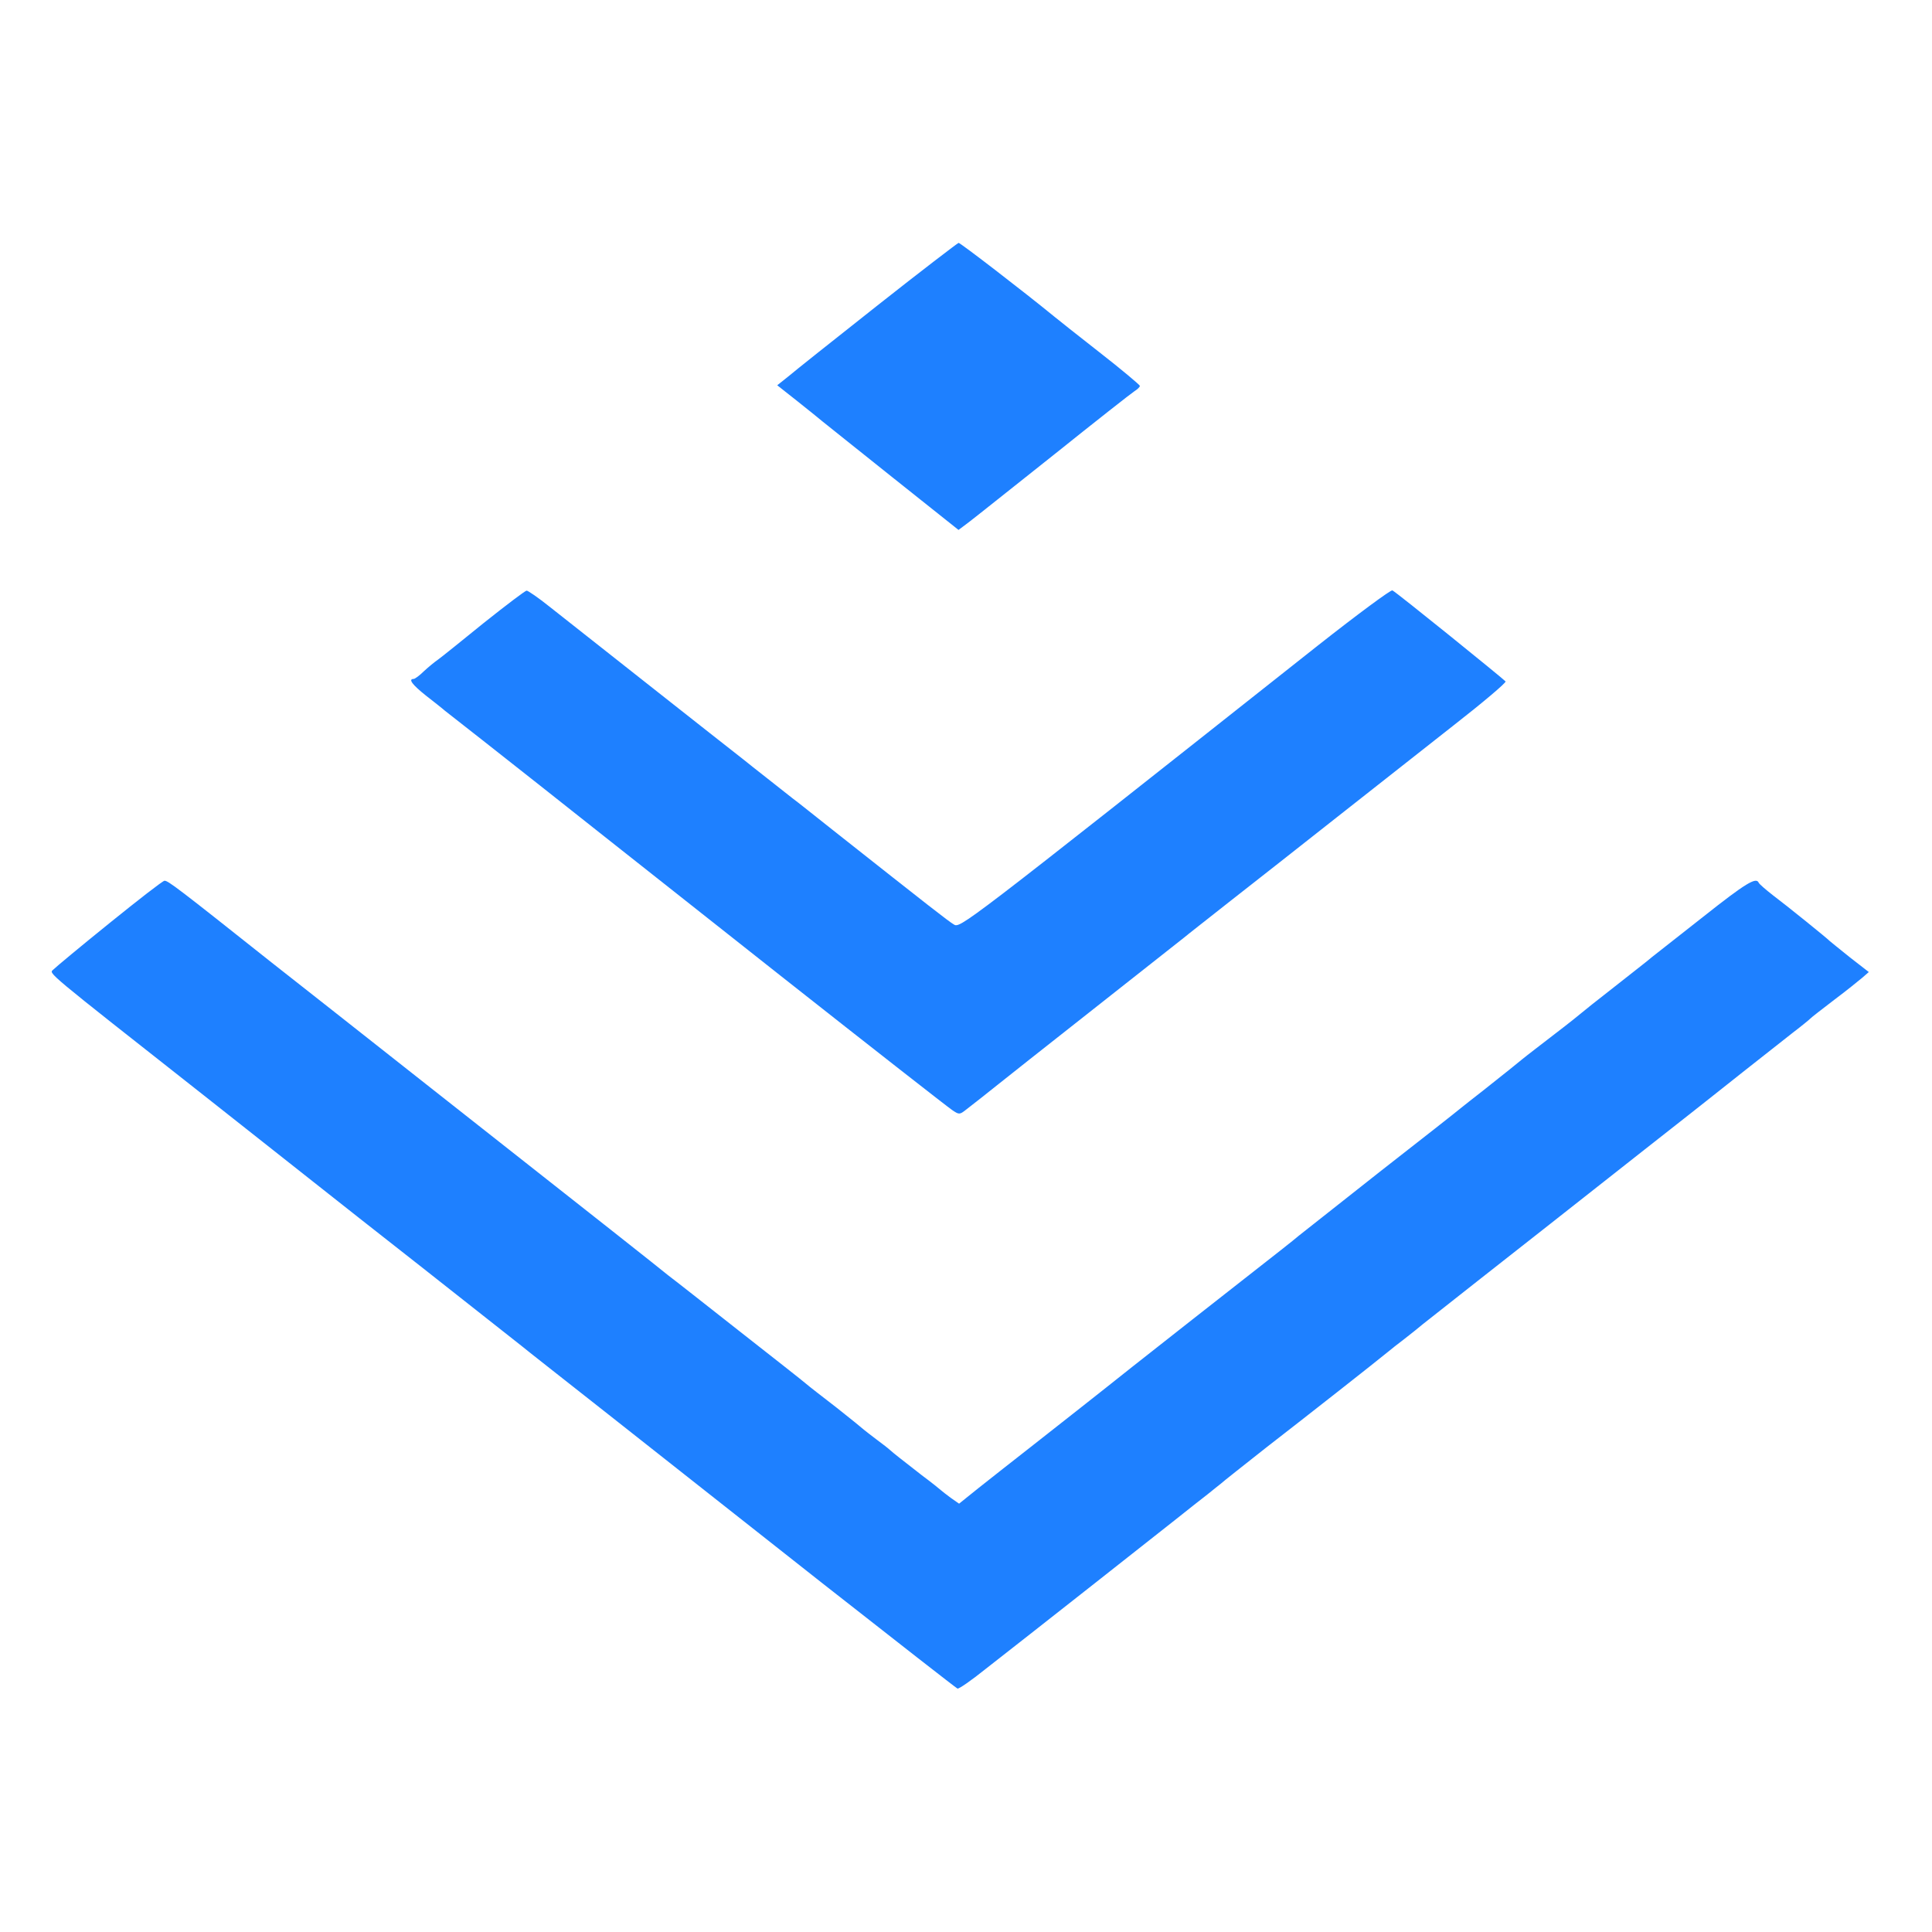
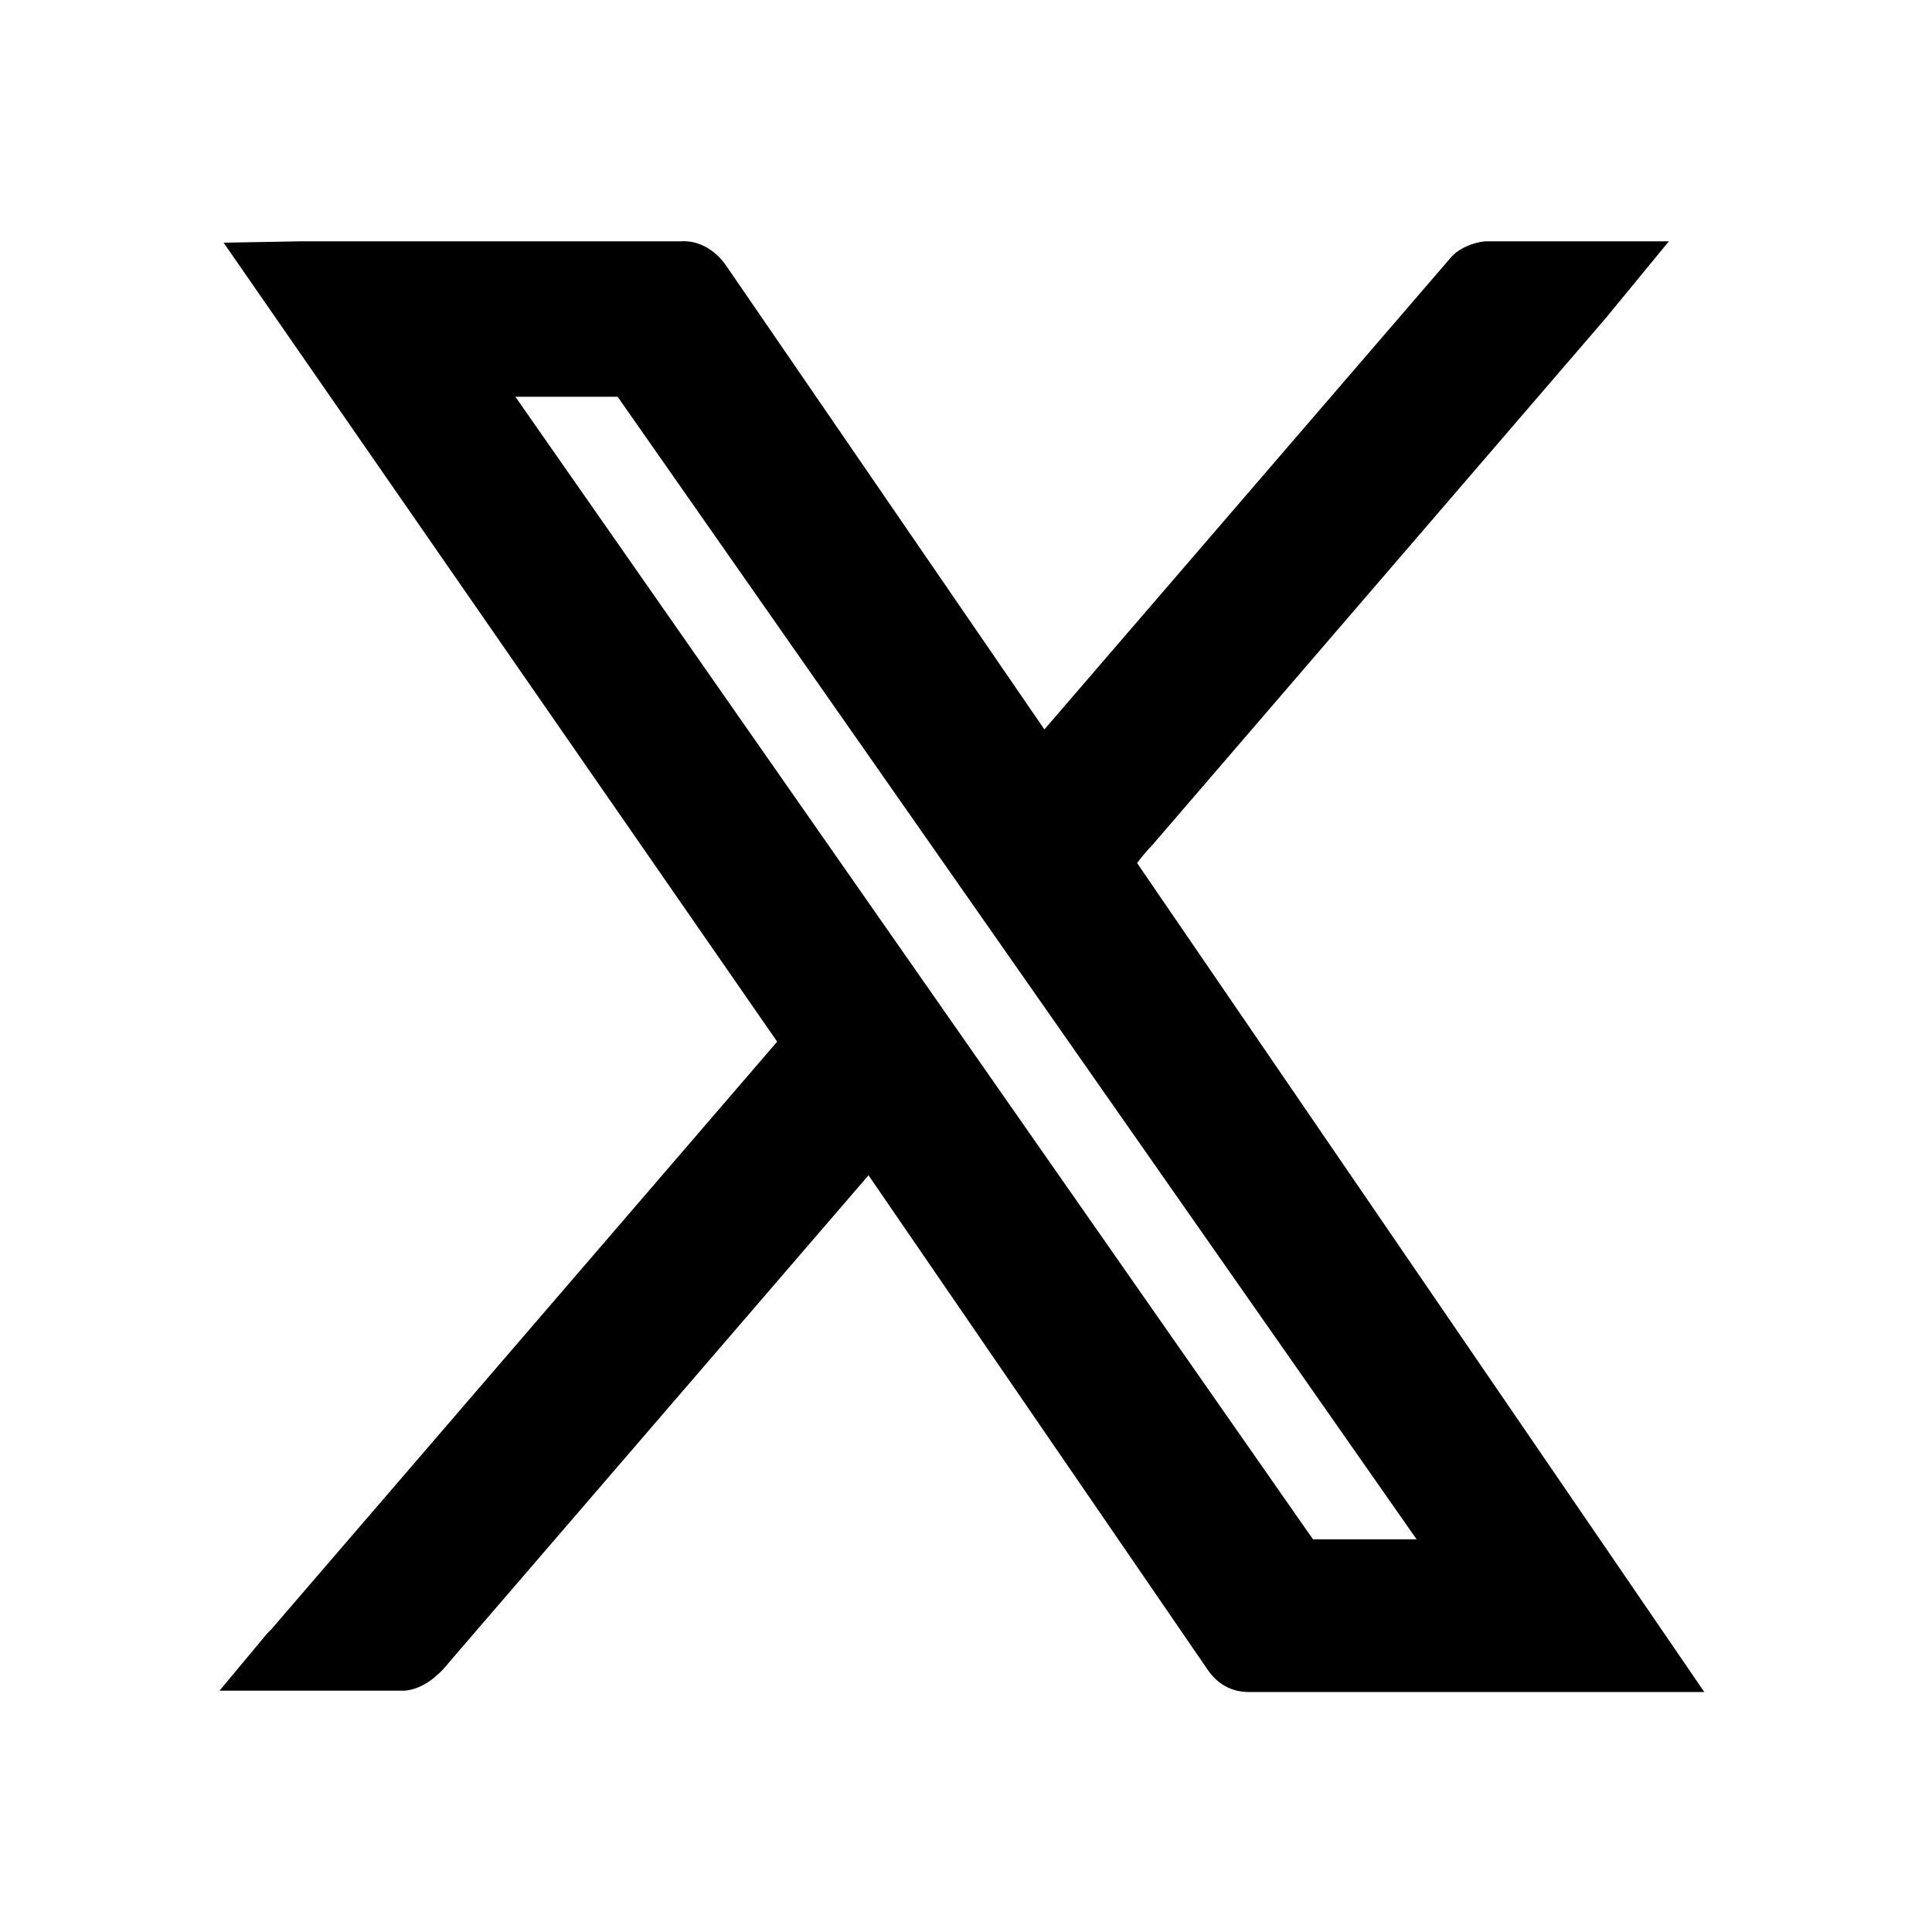
- <svg xmlns="http://www.w3.org/2000/svg" viewBox="0 0 24 24" fill="none">
-   <path d="M10.903 3.792C10.365 4.217 9.864 4.615 9.792 4.677L9.655 4.786L9.912 4.989C10.053 5.102 10.19 5.211 10.217 5.235C10.245 5.259 10.639 5.571 11.088 5.931L11.907 6.583L12.031 6.49C12.099 6.439 12.576 6.058 13.094 5.647C13.608 5.235 14.061 4.879 14.095 4.858C14.133 4.834 14.16 4.807 14.16 4.793C14.16 4.783 13.934 4.591 13.656 4.375C13.375 4.155 13.125 3.957 13.097 3.933C12.723 3.627 11.931 3.017 11.908 3.017C11.894 3.021 11.441 3.367 10.903 3.792ZM16.371 8.019C11.894 11.561 11.928 11.534 11.846 11.482C11.774 11.438 11.575 11.283 10.344 10.31C10.131 10.142 9.909 9.963 9.843 9.915C9.778 9.864 9.638 9.754 9.531 9.669C9.422 9.583 9.281 9.473 9.219 9.422C8.911 9.182 7.553 8.109 6.826 7.536C6.689 7.426 6.559 7.337 6.542 7.337C6.525 7.337 6.285 7.519 6.01 7.738C5.736 7.961 5.479 8.167 5.441 8.194C5.4 8.222 5.321 8.287 5.266 8.338C5.211 8.393 5.153 8.434 5.139 8.434C5.067 8.434 5.122 8.506 5.29 8.64C5.386 8.715 5.496 8.801 5.527 8.829C5.558 8.853 5.767 9.017 5.99 9.192C6.213 9.367 6.535 9.621 6.703 9.754C7.155 10.111 7.45 10.347 9.699 12.123C10.821 13.008 11.781 13.759 11.829 13.79C11.914 13.848 11.921 13.848 12.003 13.783C12.13 13.685 12.256 13.585 12.381 13.485C12.542 13.358 12.727 13.21 12.792 13.159C13.498 12.603 14.667 11.681 14.709 11.647C14.736 11.623 15 11.417 15.291 11.187C15.583 10.958 16.179 10.491 16.611 10.149C17.047 9.806 17.695 9.295 18.058 9.01C18.422 8.726 18.71 8.482 18.703 8.465C18.682 8.438 17.352 7.361 17.297 7.334C17.28 7.323 16.862 7.632 16.371 8.019Z" fill="#1E80FF" />
-   <path d="M1.358 11.469C1.001 11.757 0.689 12.017 0.662 12.045C0.607 12.096 0.535 12.034 2.537 13.611C3.315 14.225 3.302 14.215 3.888 14.678C4.131 14.87 4.738 15.35 5.242 15.744C6.137 16.45 6.295 16.574 6.477 16.718C6.525 16.759 7.015 17.143 7.563 17.575C8.109 18.007 9.302 18.946 10.21 19.663C11.122 20.379 11.877 20.969 11.894 20.976C11.911 20.983 12.069 20.873 12.243 20.733C12.754 20.335 14.359 19.07 14.623 18.861C14.757 18.754 14.925 18.621 14.997 18.566C15.069 18.507 15.147 18.446 15.168 18.429C15.189 18.408 15.446 18.206 15.737 17.976C16.224 17.599 17.122 16.893 17.246 16.79C17.273 16.766 17.366 16.694 17.451 16.629C17.537 16.563 17.637 16.481 17.674 16.45C17.712 16.419 18.021 16.176 18.36 15.909C19.042 15.374 19.351 15.13 20.434 14.277C20.839 13.958 21.195 13.68 21.223 13.656C21.281 13.608 21.96 13.073 22.269 12.83C22.382 12.744 22.481 12.662 22.491 12.651C22.502 12.638 22.632 12.538 22.783 12.422C22.934 12.309 23.091 12.182 23.136 12.144L23.215 12.075L22.982 11.894C22.855 11.791 22.742 11.702 22.731 11.691C22.704 11.661 22.207 11.259 22.025 11.122C21.933 11.05 21.854 10.982 21.847 10.965C21.816 10.893 21.689 10.968 21.161 11.386C20.846 11.633 20.558 11.859 20.52 11.89C20.482 11.925 20.273 12.086 20.057 12.257C19.841 12.425 19.656 12.573 19.646 12.583C19.635 12.593 19.491 12.71 19.32 12.84C19.152 12.97 18.963 13.114 18.905 13.162C18.789 13.258 18.778 13.265 18.429 13.543C18.298 13.646 18.165 13.749 18.137 13.773C18.11 13.797 17.661 14.15 17.143 14.554C16.625 14.962 16.169 15.322 16.131 15.353C16.094 15.387 15.792 15.624 15.463 15.881C15.134 16.138 14.506 16.632 14.067 16.978C13.632 17.325 13.077 17.76 12.837 17.949C12.597 18.137 12.291 18.377 12.158 18.483L11.914 18.679L11.811 18.607C11.757 18.566 11.702 18.525 11.691 18.514C11.681 18.504 11.575 18.418 11.451 18.326C11.174 18.11 11.112 18.062 11.061 18.017C11.04 17.997 10.961 17.935 10.886 17.88C10.81 17.822 10.742 17.77 10.731 17.76C10.721 17.75 10.57 17.626 10.392 17.486C10.214 17.349 10.042 17.215 10.015 17.191C9.984 17.163 9.614 16.872 9.189 16.539C8.767 16.207 8.366 15.891 8.297 15.84C8.163 15.73 7.512 15.216 5.366 13.526C4.557 12.888 3.662 12.182 3.377 11.959C2.211 11.033 2.085 10.937 2.043 10.941C2.023 10.941 1.714 11.181 1.358 11.469Z" fill="#1E80FF" />
+ <svg xmlns="http://www.w3.org/2000/svg" t="1764321802417" class="icon" viewBox="0 0 1024 1024" version="1.1" p-id="8819" width="48" height="48">
+   <path d="M155.371 878.024c3.613-4.336 6.504-7.949 9.394-10.84 19.512-22.402 38.301-44.805 57.812-67.207 18.789-22.402 38.301-44.082 57.09-66.484 18.789-22.402 38.301-44.805 57.09-67.207 18.789-22.402 38.301-44.082 57.09-66.484 13.008-14.453 25.293-28.906 38.301-43.359 1.445-2.168 1.445-4.336 0-6.504-20.957-30.351-41.914-59.98-62.871-90.332-14.453-20.957-28.906-41.914-42.637-62.148-27.461-41.191-55.644-81.66-83.828-122.128-16.621-23.848-33.242-48.418-49.863-72.265-11.562-18.066-23.848-36.133-36.133-53.476-0.723-0.723-1.445-1.445-2.168-3.613 2.168 0 3.613-0.723 5.059-0.723H361.327c4.336 0 6.504 1.445 8.672 4.336 28.906 41.914 57.812 84.55 86.718 126.464 24.57 36.855 49.14 72.265 73.711 107.675 6.504 9.394 13.008 19.512 20.234 28.906 2.168 2.891 2.168 2.891 4.336 0l65.761-76.601c18.789-22.402 38.301-44.082 57.09-66.484 20.234-23.125 40.469-46.972 60.703-70.097 15.176-17.344 29.629-34.687 44.805-51.308 0.723-1.445 2.891-2.168 4.336-2.168h55.644c0.723 0 1.445 0 2.891 0.723-2.891 3.613-5.781 6.504-8.672 10.117-15.898 18.066-31.074 36.133-46.972 54.922-16.621 19.512-33.965 39.023-50.586 58.535-15.176 17.344-30.351 35.41-45.527 52.754-15.176 17.344-30.351 35.41-46.25 53.476-15.176 17.344-29.629 34.687-44.805 52.031-7.227 7.949-13.73 15.898-20.957 23.848-2.168 2.891-2.168 4.336-0.723 6.504 19.512 28.183 39.023 56.367 57.812 84.55 14.453 20.957 28.906 41.914 42.637 62.148 28.183 40.469 55.644 80.937 83.828 122.128 16.621 24.57 33.242 49.14 50.586 72.988 16.621 24.57 33.965 49.14 50.586 73.711 0.723 0.723 1.445 2.168 2.168 3.613-1.445 0-2.891 0.723-3.613 0.723H661.951c-2.891 0-5.059-0.723-6.504-3.613-31.797-46.972-64.316-93.222-96.113-140.195L485.623 628.709c-7.227-10.84-15.176-21.68-22.402-32.519-2.168-2.891-2.168-2.891-4.336 0-21.68 25.293-43.359 49.863-65.039 75.156-15.898 19.512-32.519 39.023-49.14 57.812-21.68 25.293-43.359 49.863-64.316 75.156l-53.476 62.148c-2.891 2.891-5.059 6.504-7.949 9.394a6.504 6.504 0 0 1-5.059 2.168h-58.535z m629.431-44.082c-0.723-1.445-1.445-2.891-2.168-3.613l-30.351-43.359c-33.965-49.14-68.652-98.281-102.617-147.421-36.855-52.031-73.711-104.785-110.566-157.538-33.242-48.418-67.207-96.113-100.449-144.531-33.242-46.972-66.484-94.668-99.726-141.64-1.445-2.168-2.891-3.613-5.781-3.613H242.812c-1.445 0-2.168 0-3.613 0.723 0.723 1.445 1.445 2.891 2.168 3.613 18.066 25.293 35.41 51.308 53.476 76.601 26.016 37.578 52.031 75.156 78.769 112.734l71.543 101.894c26.738 38.301 53.476 75.879 80.215 114.179 23.125 33.965 46.25 67.207 69.375 100.449 29.629 42.637 59.258 85.273 89.609 127.91 1.445 2.891 3.613 3.613 7.227 3.613h93.222z" p-id="8820" />
+   <path d="M143.808 863.571L411.912 552.107 118.515 128.632l40.469-0.723h201.62c9.394-0.723 18.066 4.336 23.848 12.285l169.101 246.425 215.351-250.038c4.336-5.059 11.562-7.949 18.066-8.672h97.558l-33.242 40.469L610.642 448.045c-2.891 2.891-5.781 6.504-7.949 9.394l300.624 439.373H661.951c-9.394 0-16.621-4.336-21.68-11.562L460.33 622.927l-219.687 255.097c-4.336 5.059-6.504 7.949-9.394 10.117-2.168 2.168-8.672 7.227-16.621 7.949H116.347l25.293-30.351m528.26-1.445c0 0.723 0 0 0 0zM462.498 575.955c9.394 0.723 14.453 7.227 15.898 9.394l188.613 274.608h168.378L567.283 469.002c-6.504-8.672-5.781-19.512 1.445-28.183l238.476-276.776h-14.453l-230.526 267.382-10.84 1.445c-9.394 0-14.453-7.227-15.898-9.394L356.991 164.042H188.613l257.987 375.78c6.504 9.394 5.781 20.234-1.445 28.183L193.671 859.958h14.453c0.723-0.723 1.445-1.445 2.168-2.891L450.936 578.123l11.562-2.168z m134.414-127.187z m94.668 403.241c-8.672 0-16.621-3.613-21.68-10.84L209.57 179.218l33.242-5.059h90.332c8.672 0 15.898 3.613 20.957 10.84l461.776 663.396-28.906 2.891-2.168-18.066 0.723 18.066h-5.059l-88.886 0.723zM273.163 210.292l422.752 605.584h54.922L327.362 210.292h-54.199z" p-id="8821" />
</svg>
